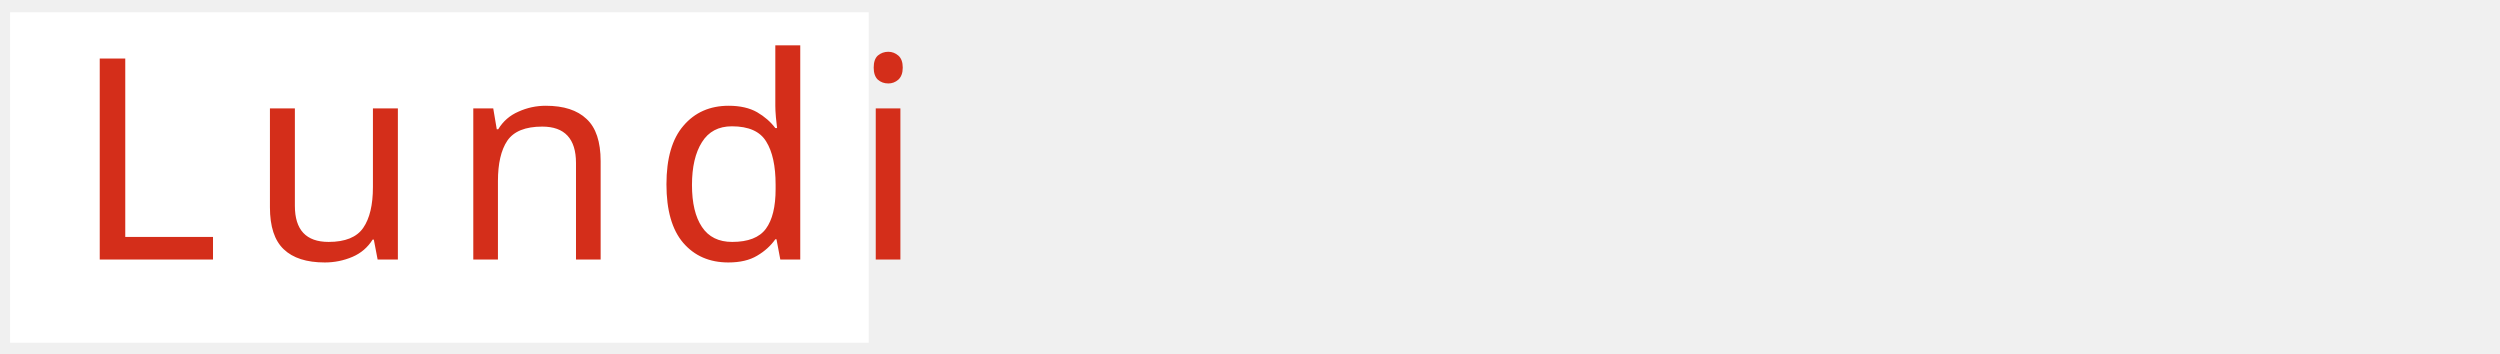
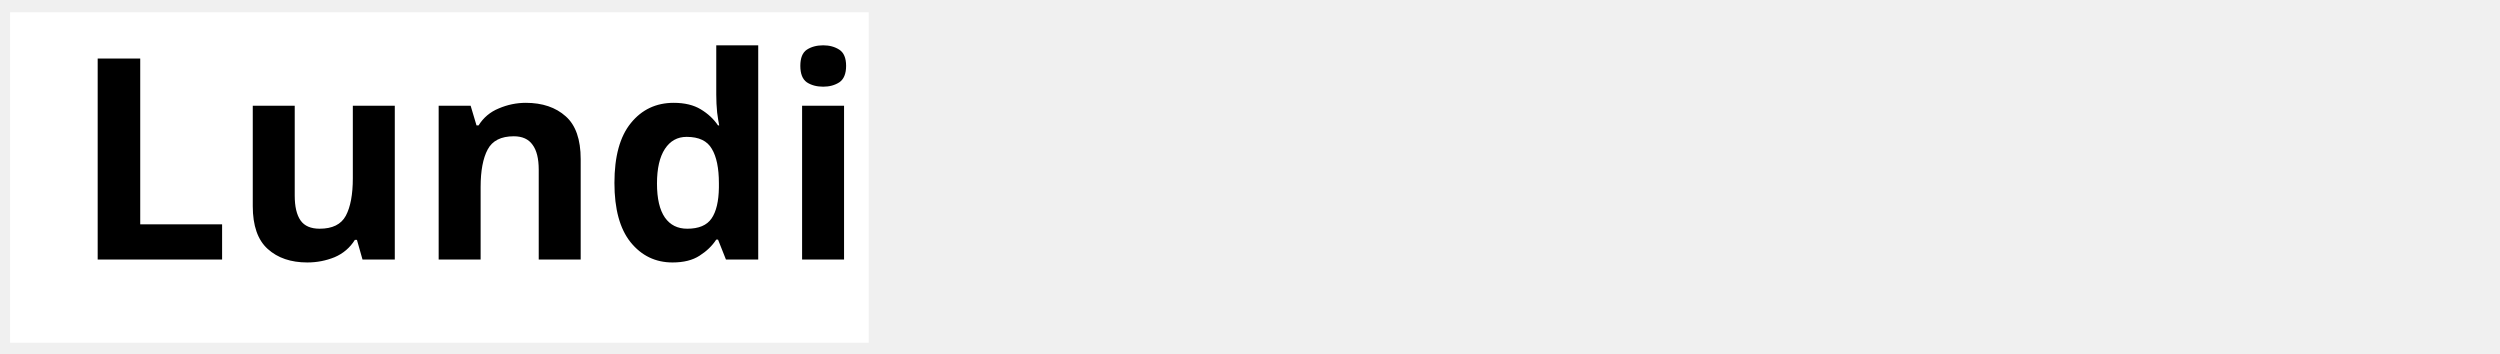
<svg xmlns="http://www.w3.org/2000/svg" id="Calque_1" width="46.958mm" height="6.641mm" version="1.1" viewBox="0 0 133.108 18.826">
  <g>
    <line x1="28.252" y1="9.451" x2="132.551" y2="9.451" fill="none" stroke="cmyk(0%, 0%, 0%, 100%)" stroke-miterlimit="10" stroke-width=".5" />
    <rect x=".533" y=".652" width="45.719" height="17.597" fill="#fff" stroke="cmyk(0%, 0%, 0%, 100%)" stroke-miterlimit="10" stroke-width=".5" />
  </g>
-   <text transform="translate(3.8528 13.819)" fill="#d42e1a" font-family="UtopiaStdSemiboldDisp" font-size="15" letter-spacing="1.1pt">Lundi</text>
+   <text transform="translate(3.8528 13.819)" fill="cmyk(0%, 91%, 94%, 10%)" stroke="cmyk(0%, 91%, 94%, 10%)" stroke-width="0.3" font-family="utopiastd" font-size="15" font-weight="600">Lundi</text>
</svg>
